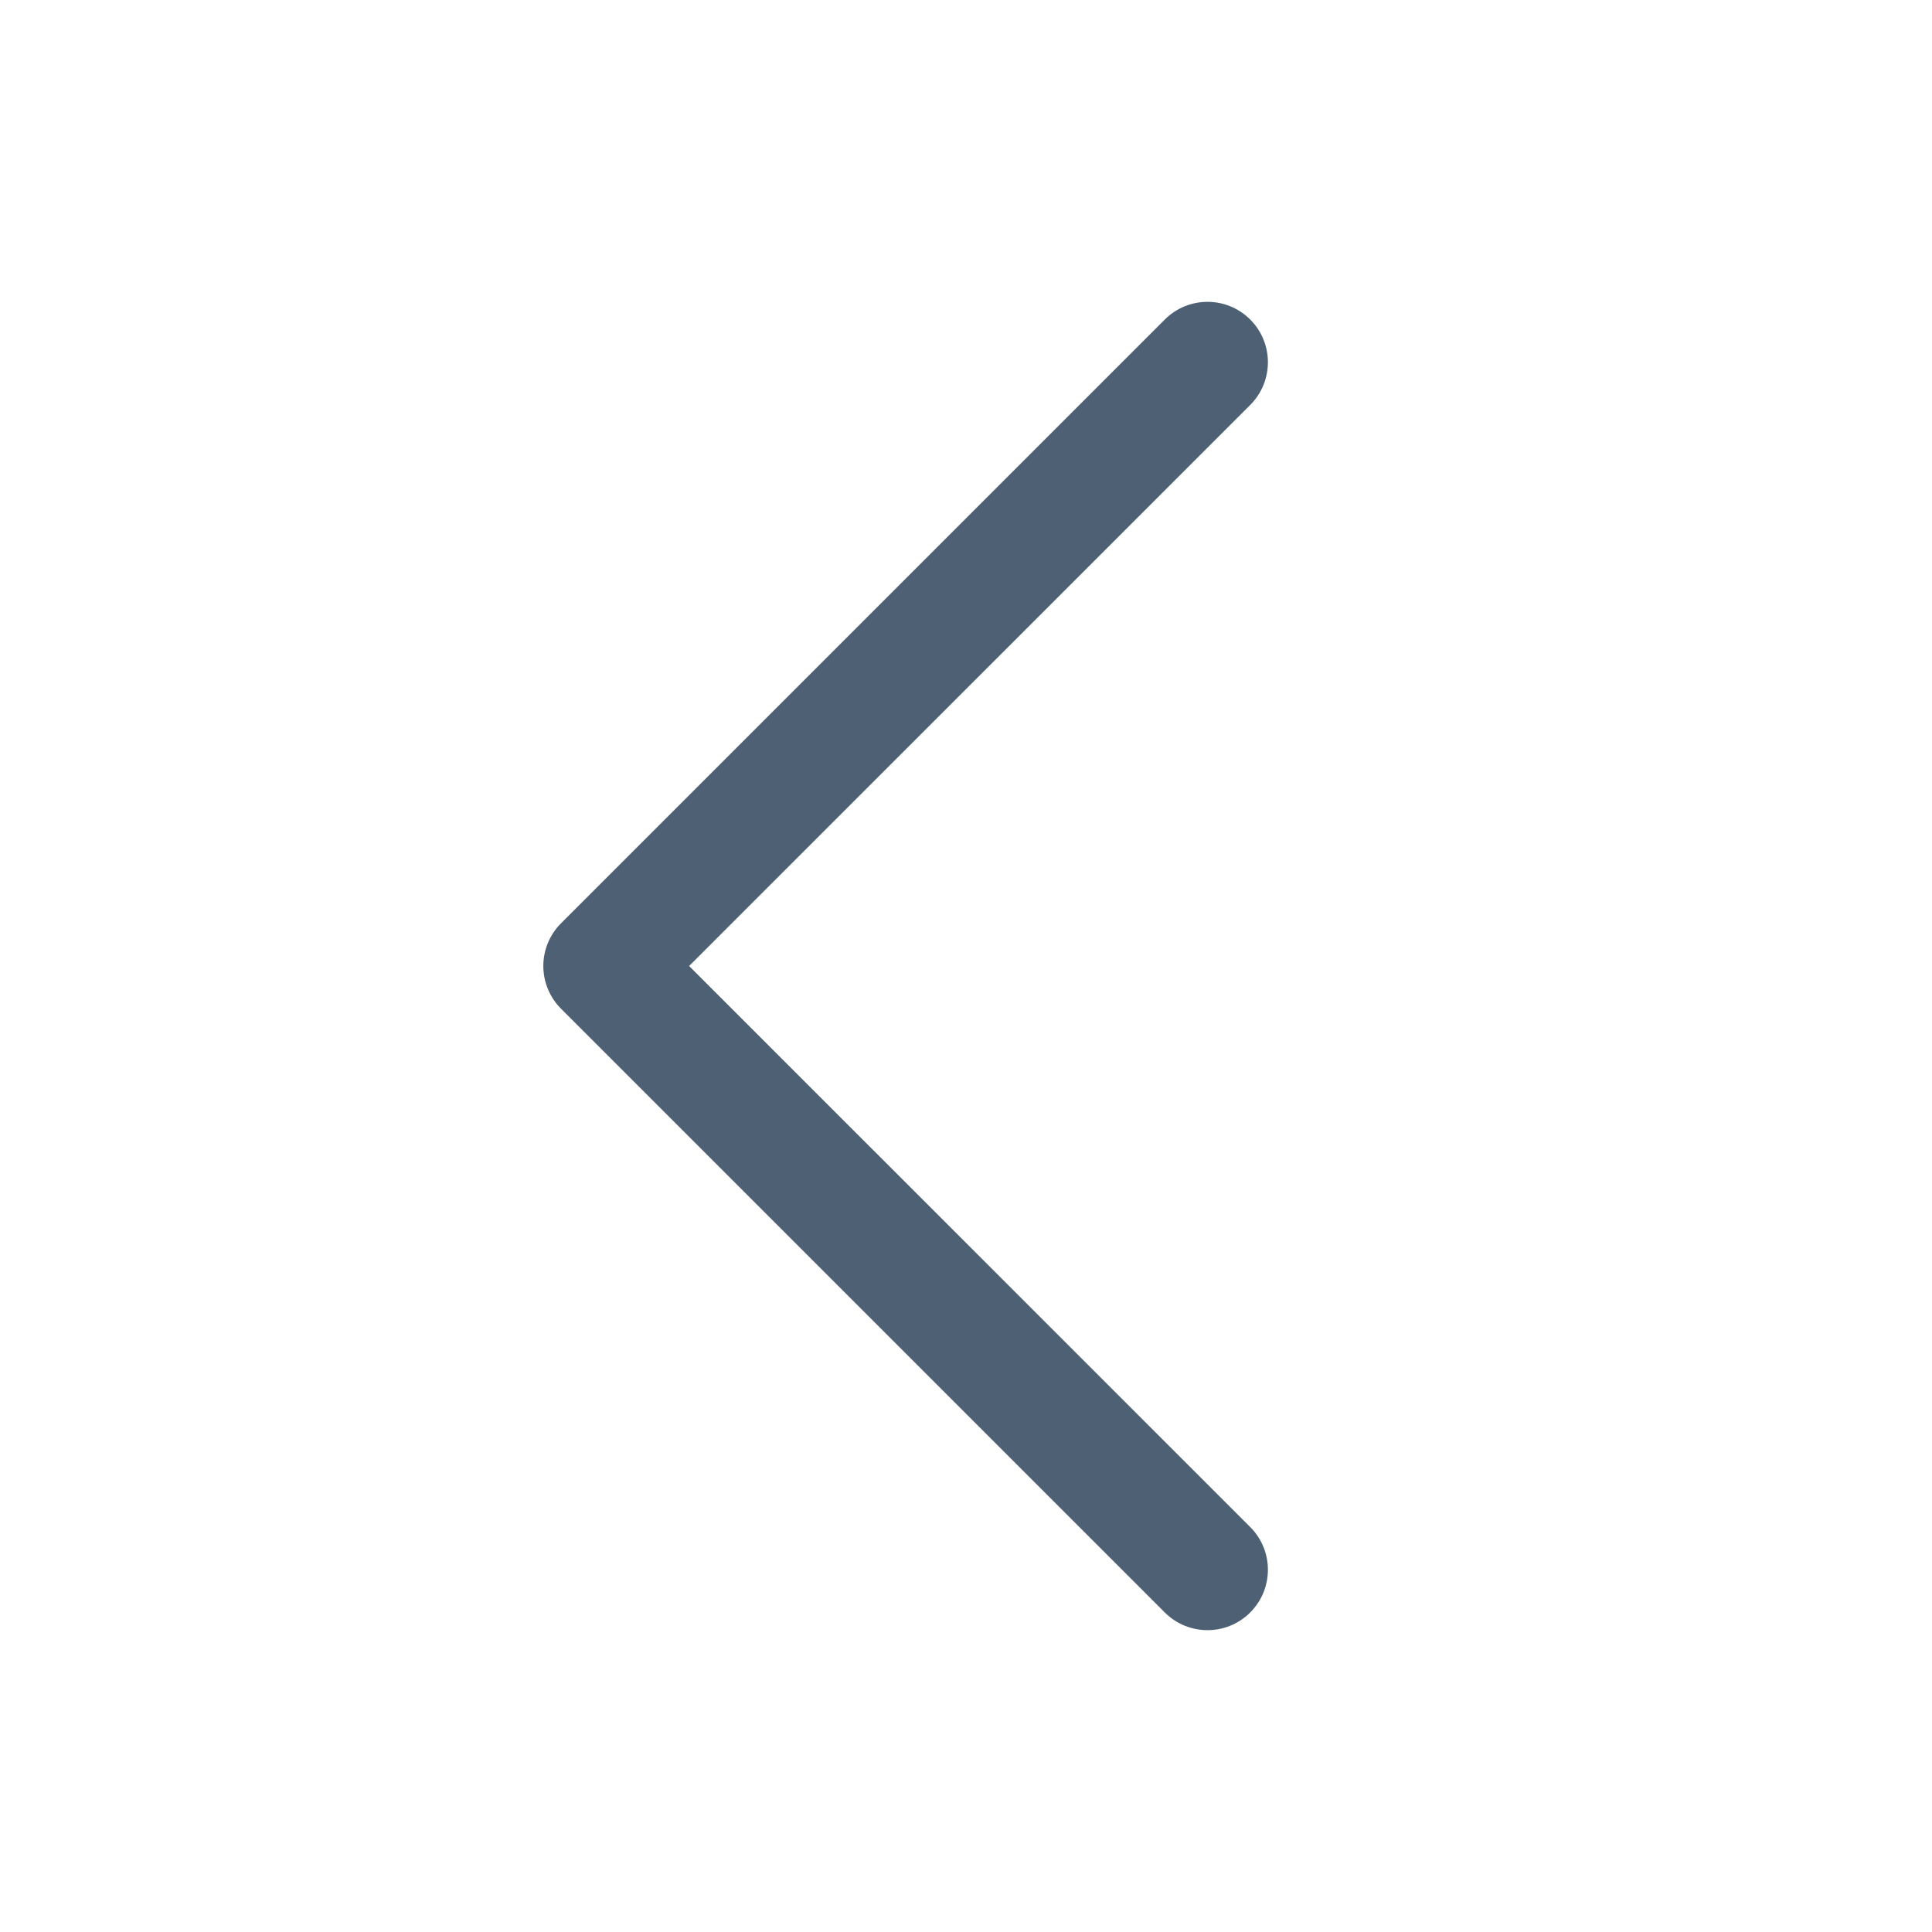
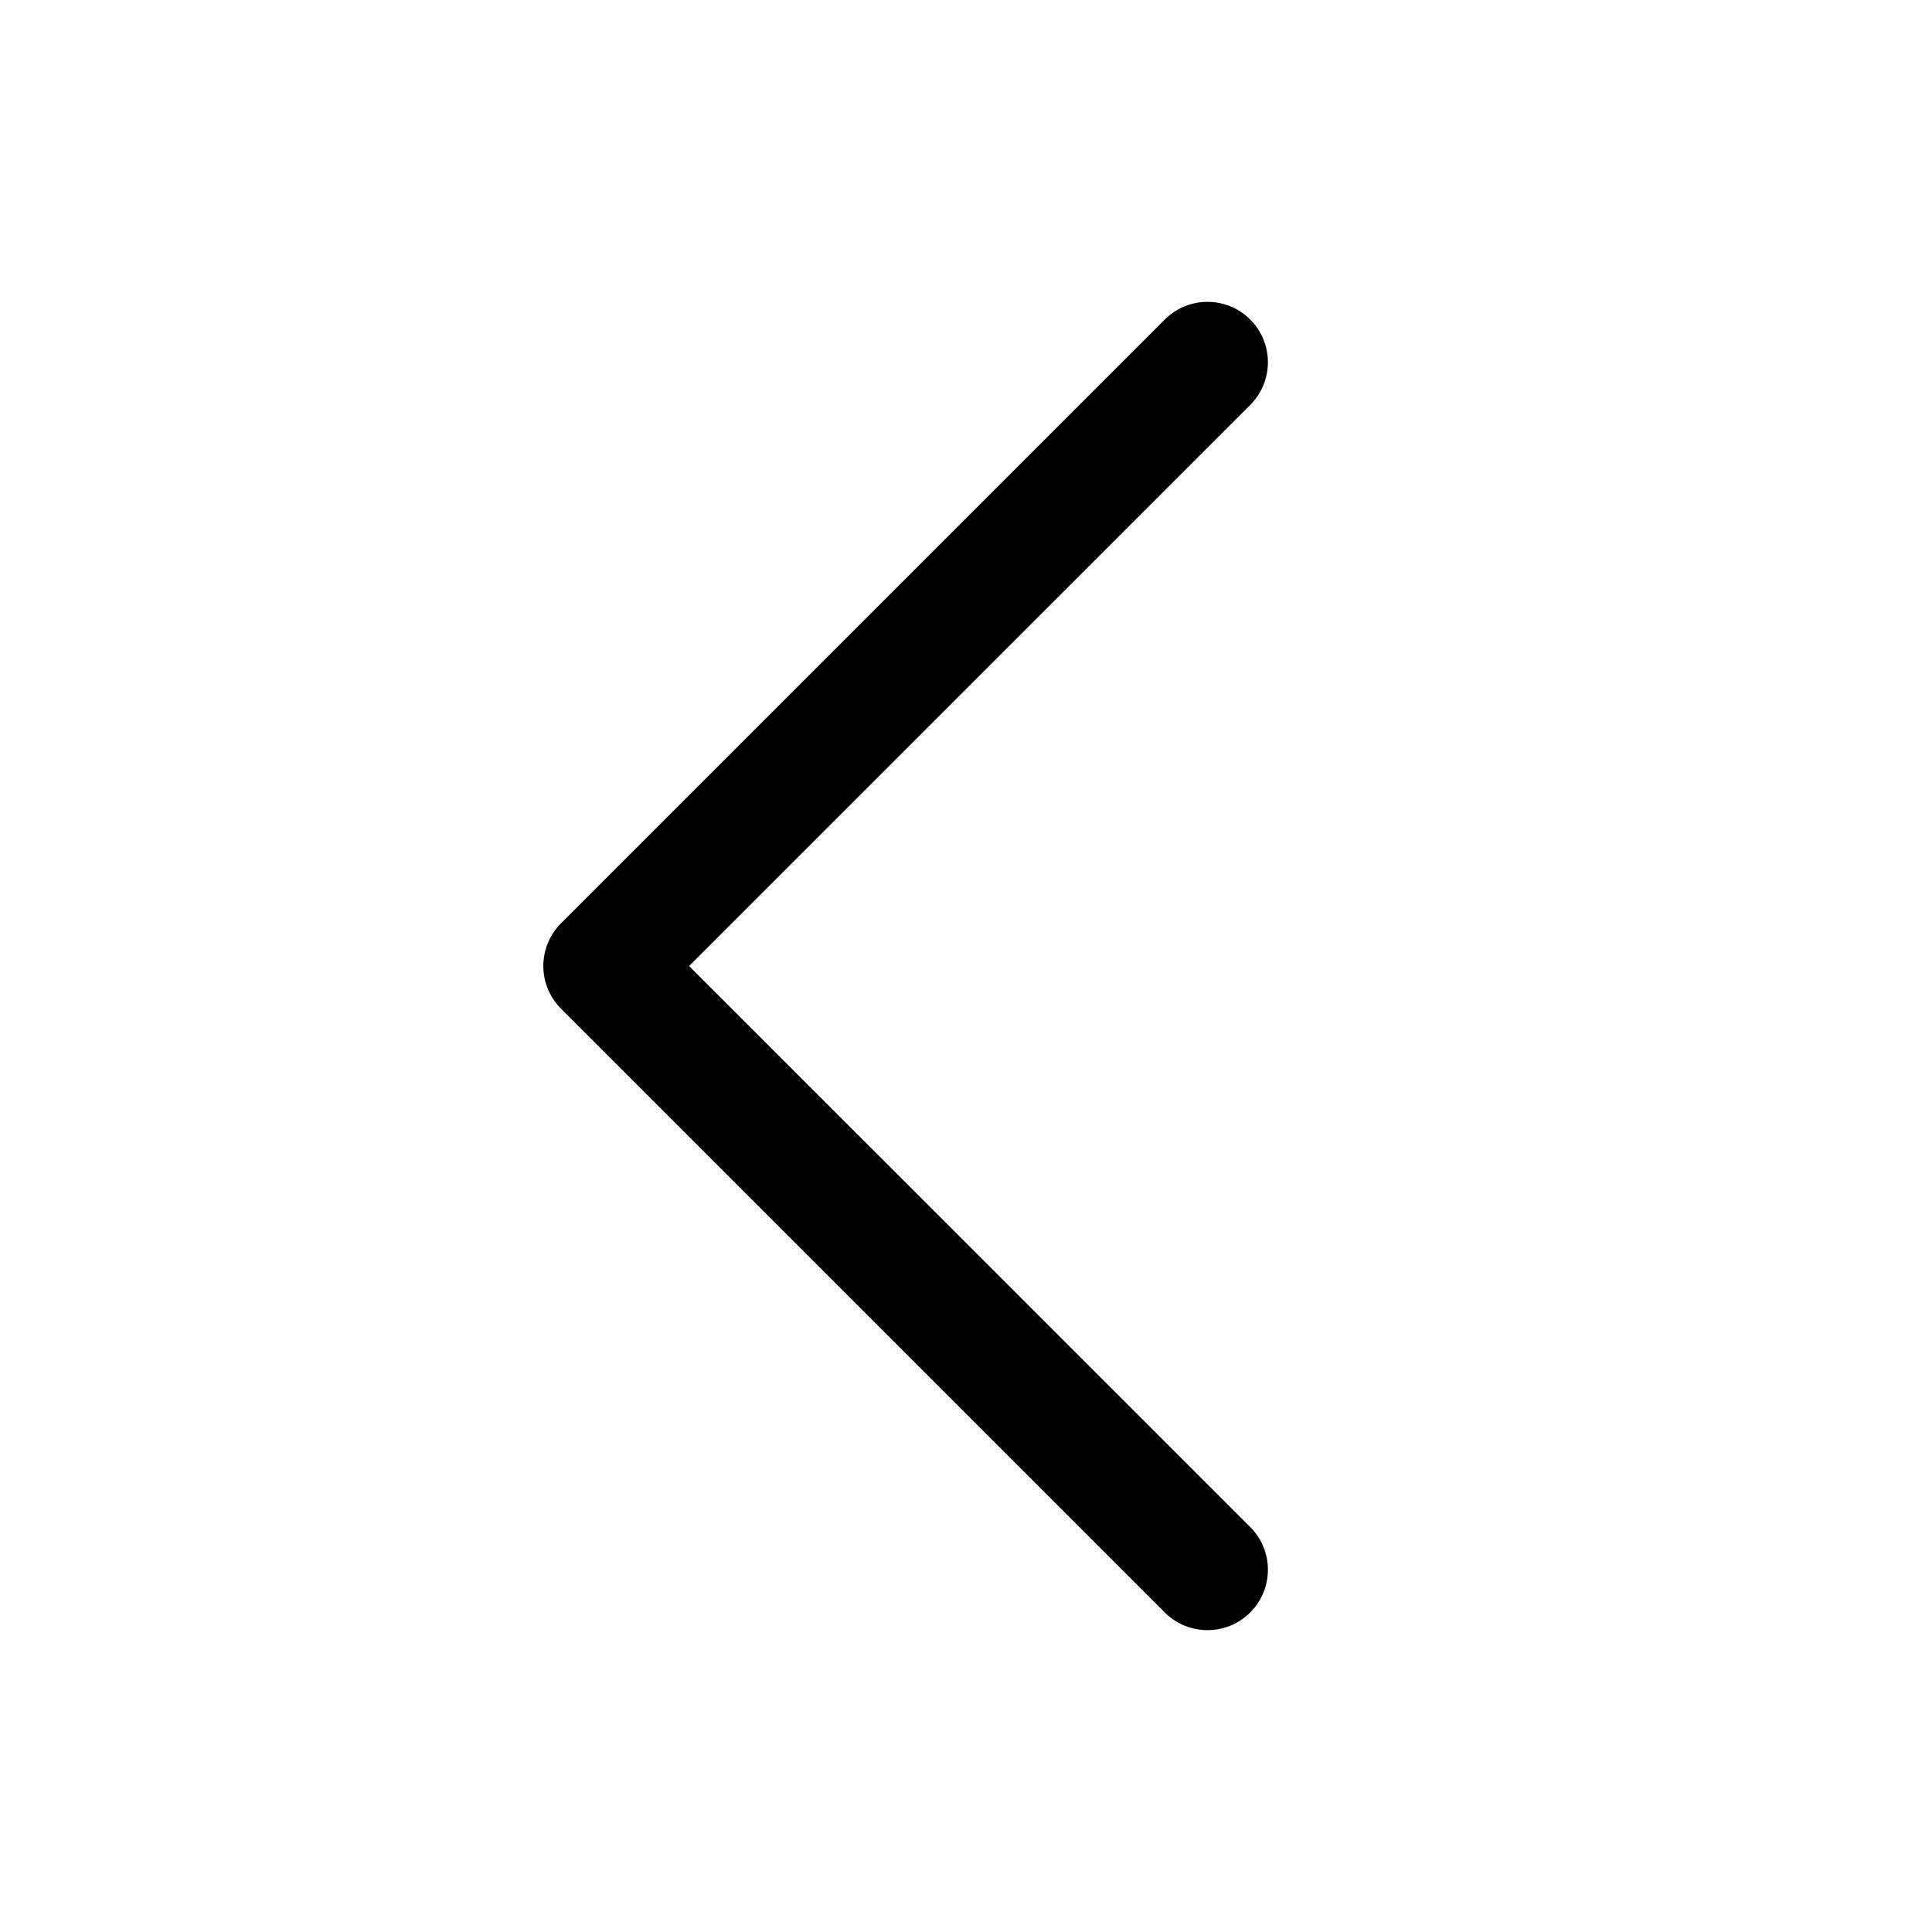
- <svg xmlns="http://www.w3.org/2000/svg" width="24" height="24" fill="#4e6074" viewBox="0 0 256 256">
+ <svg xmlns="http://www.w3.org/2000/svg" width="32" height="32" fill="#000000" viewBox="0 0 256 256">
  <path d="M165.66,202.34a8,8,0,0,1-11.32,11.32l-80-80a8,8,0,0,1,0-11.32l80-80a8,8,0,0,1,11.32,11.32L91.31,128Z" />
</svg>
